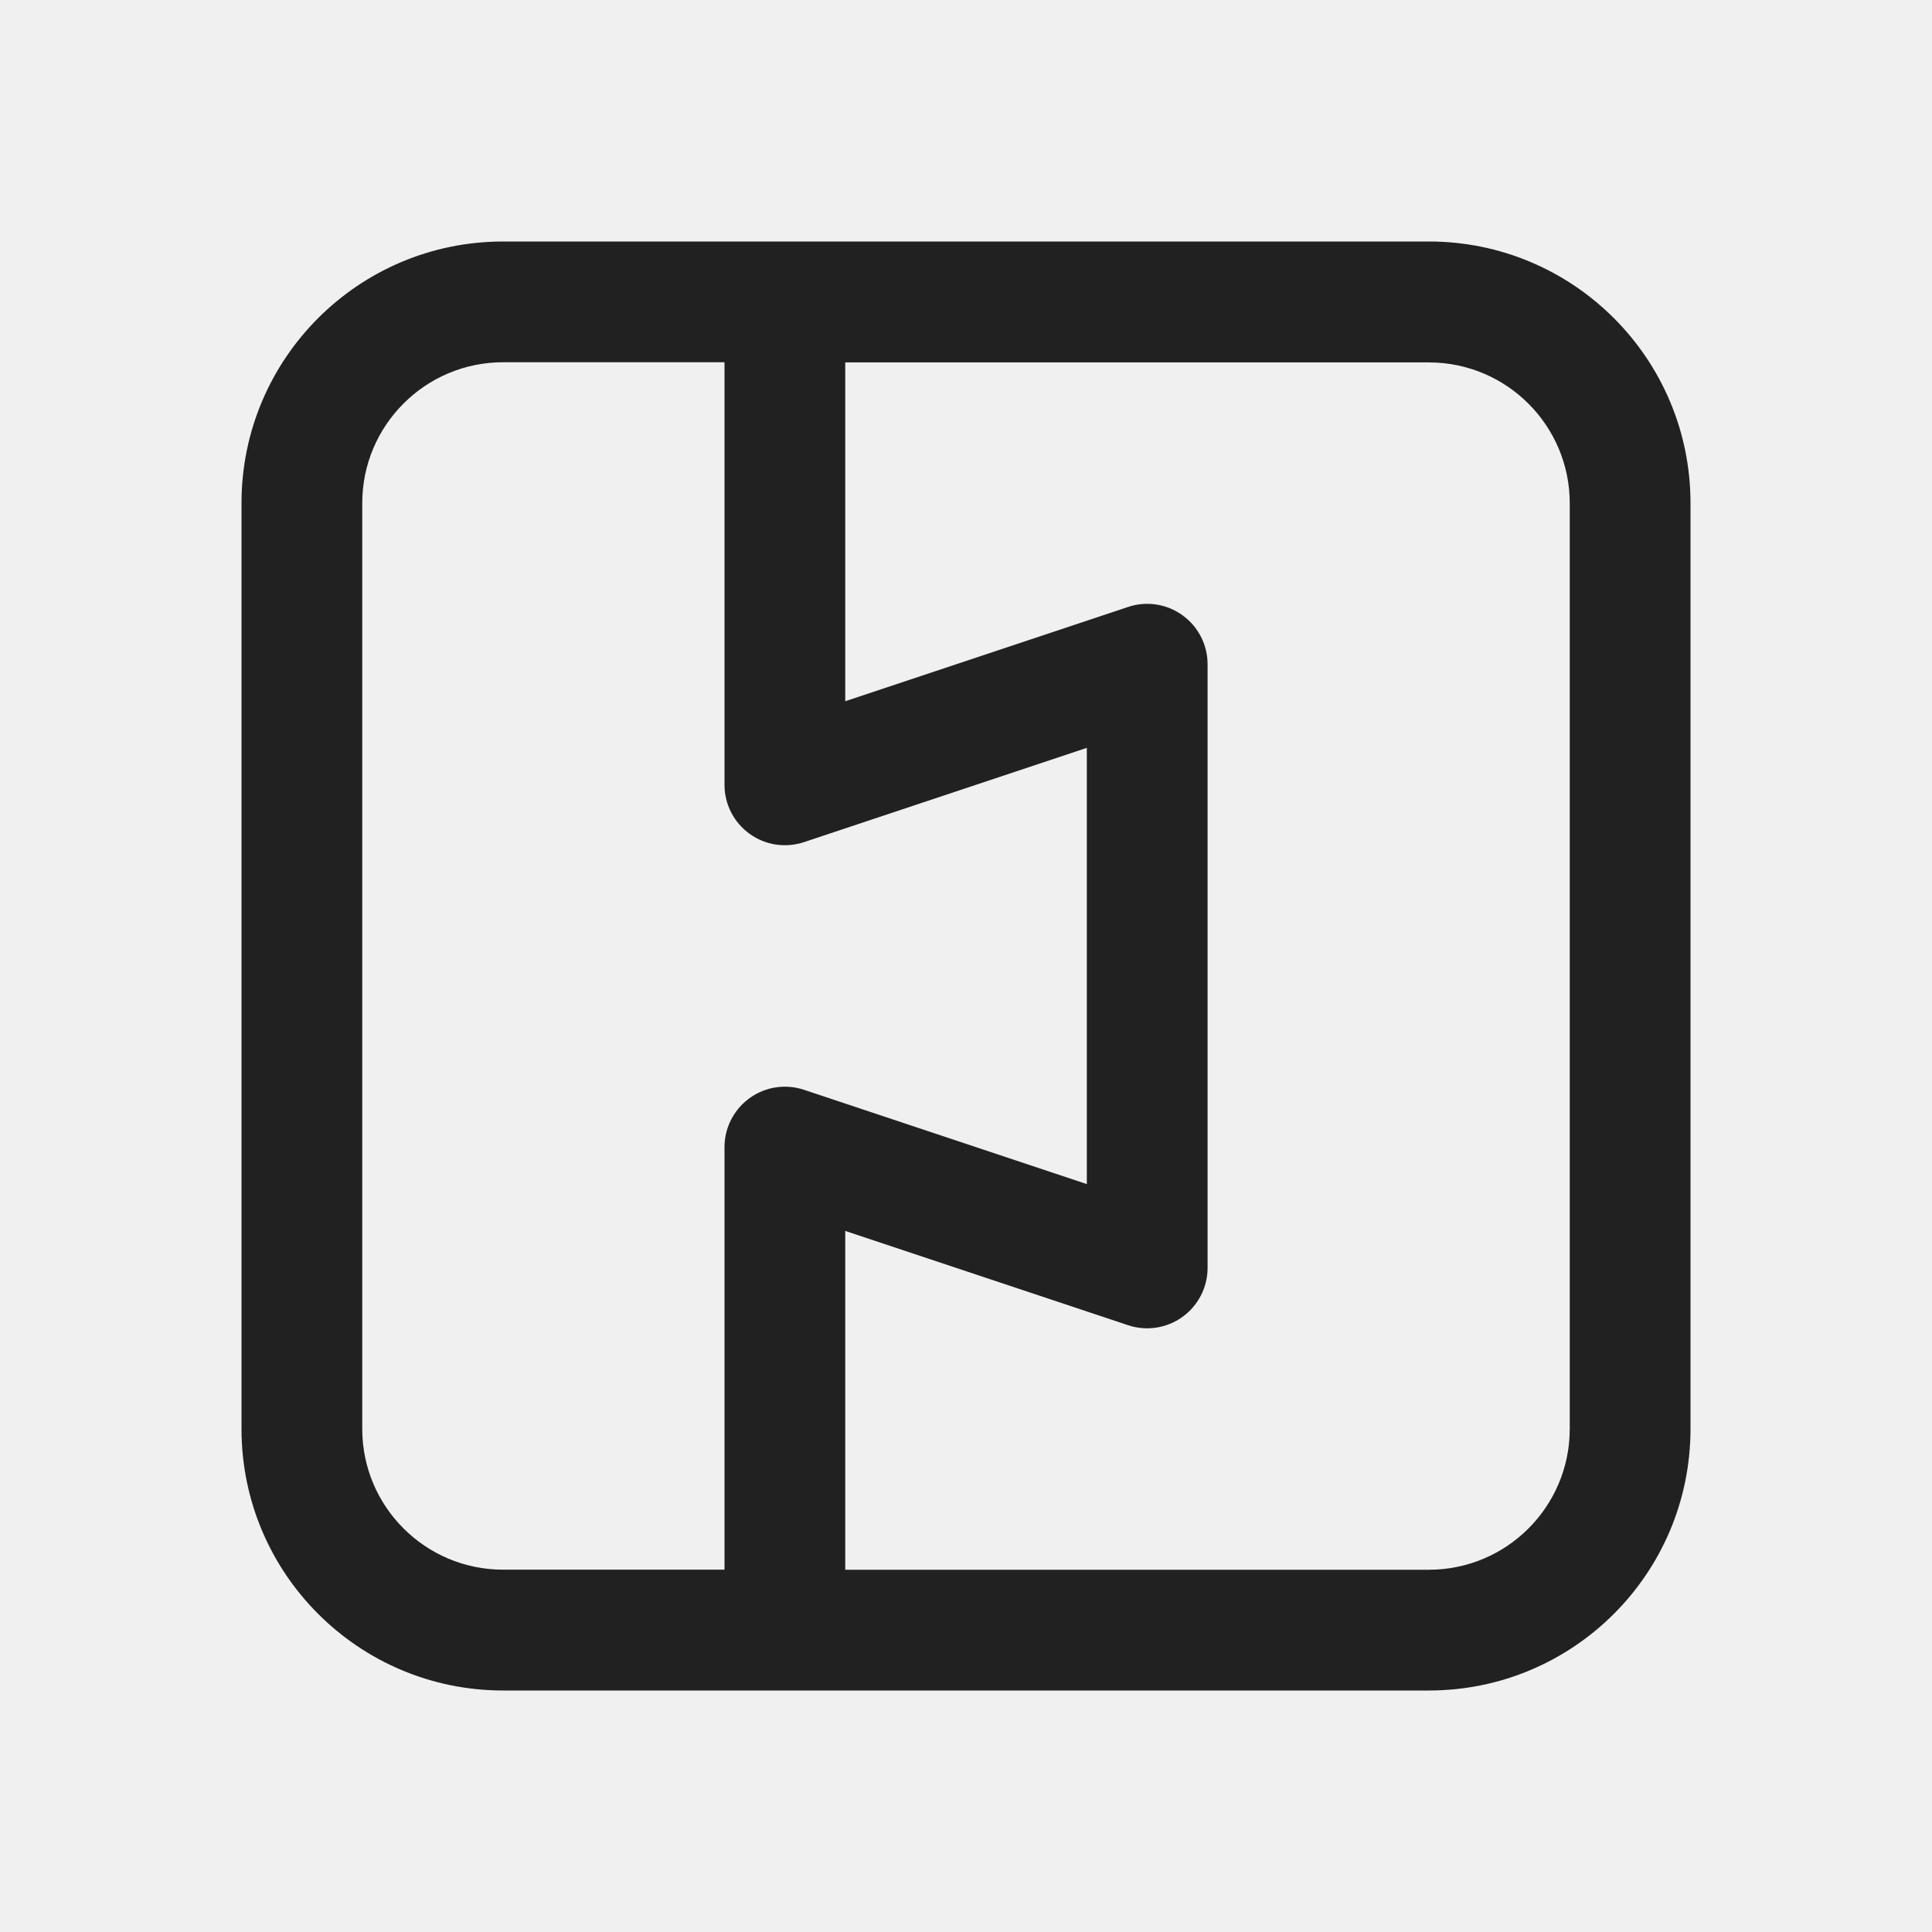
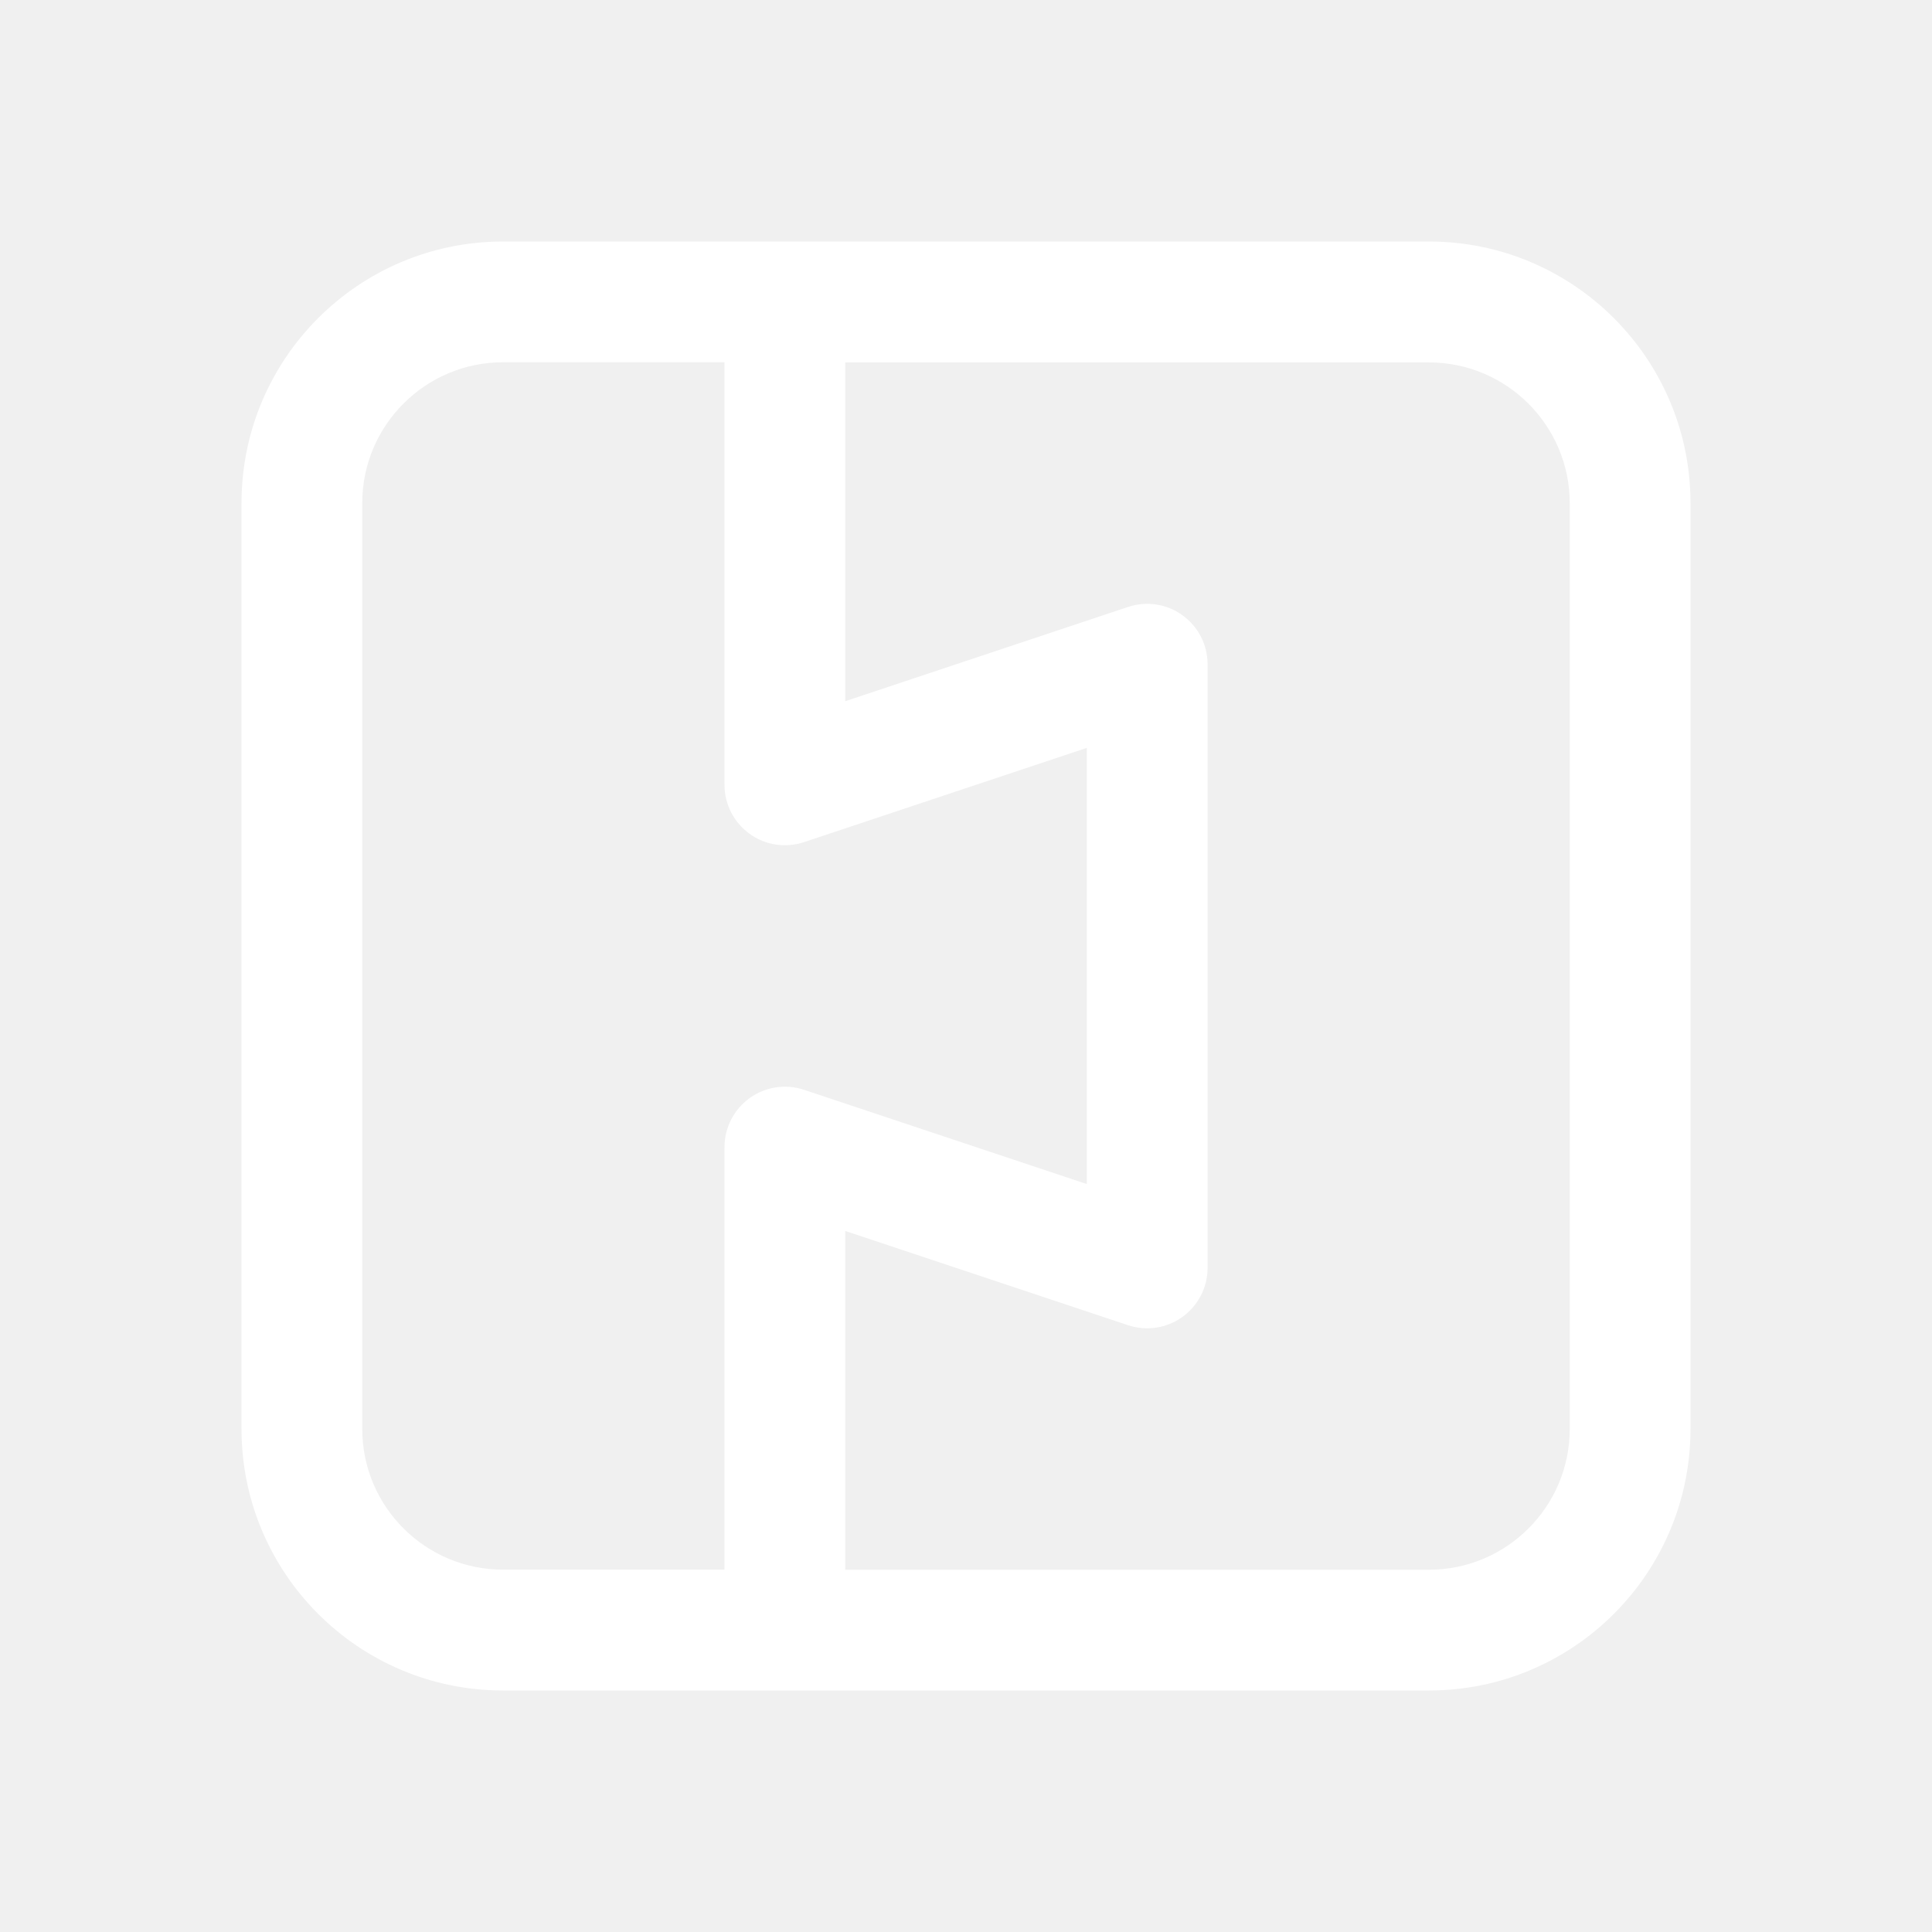
- <svg xmlns="http://www.w3.org/2000/svg" width="24" height="24" viewBox="0 0 24 24" fill="none">
-   <path d="M17.75 3H6.25C4.455 3 3 4.455 3 6.25V17.75C3 19.545 4.455 21 6.25 21H17.75C19.545 21 21 19.545 21 17.75V6.25C21 4.455 19.545 3 17.75 3ZM4.5 17.75V6.25C4.5 5.284 5.284 4.5 6.25 4.5H9V9.75C9 9.991 9.116 10.217 9.312 10.358C9.506 10.5 9.76 10.537 9.988 10.461L13.501 9.29V14.709L9.988 13.538C9.761 13.462 9.508 13.499 9.312 13.641C9.117 13.782 9 14.008 9 14.249V19.499H6.25C5.284 19.499 4.5 18.716 4.5 17.75ZM19.5 17.75C19.5 18.716 18.716 19.5 17.75 19.5H10.5V15.291L14.013 16.462C14.24 16.538 14.493 16.501 14.689 16.359C14.884 16.218 15.001 15.992 15.001 15.751V8.251C15.001 8.01 14.885 7.784 14.689 7.643C14.494 7.501 14.239 7.463 14.013 7.54L10.5 8.711V4.502H17.75C18.716 4.502 19.5 5.286 19.5 6.252V17.752V17.75Z" fill="#212121" />
+ <svg xmlns="http://www.w3.org/2000/svg" width="24" height="24" viewBox="0 0 24 24" fill="none" version="1.1" id="svg1">
+   <defs id="defs1" />
+   <path d="M17.75 3H6.25C4.455 3 3 4.455 3 6.25V17.75C3 19.545 4.455 21 6.25 21H17.75C19.545 21 21 19.545 21 17.75V6.25C21 4.455 19.545 3 17.75 3ZM4.5 17.75V6.25C4.5 5.284 5.284 4.5 6.25 4.5H9V9.75C9 9.991 9.116 10.217 9.312 10.358C9.506 10.5 9.76 10.537 9.988 10.461L13.501 9.29V14.709L9.988 13.538C9.761 13.462 9.508 13.499 9.312 13.641C9.117 13.782 9 14.008 9 14.249V19.499H6.25C5.284 19.499 4.5 18.716 4.5 17.75ZM19.5 17.75C19.5 18.716 18.716 19.5 17.75 19.5H10.5V15.291L14.013 16.462C14.24 16.538 14.493 16.501 14.689 16.359C14.884 16.218 15.001 15.992 15.001 15.751V8.251C15.001 8.01 14.885 7.784 14.689 7.643C14.494 7.501 14.239 7.463 14.013 7.54L10.5 8.711V4.502H17.75C18.716 4.502 19.5 5.286 19.5 6.252V17.752V17.75Z" fill="#212121" id="path1" style="fill:#ffffff" />
</svg>
